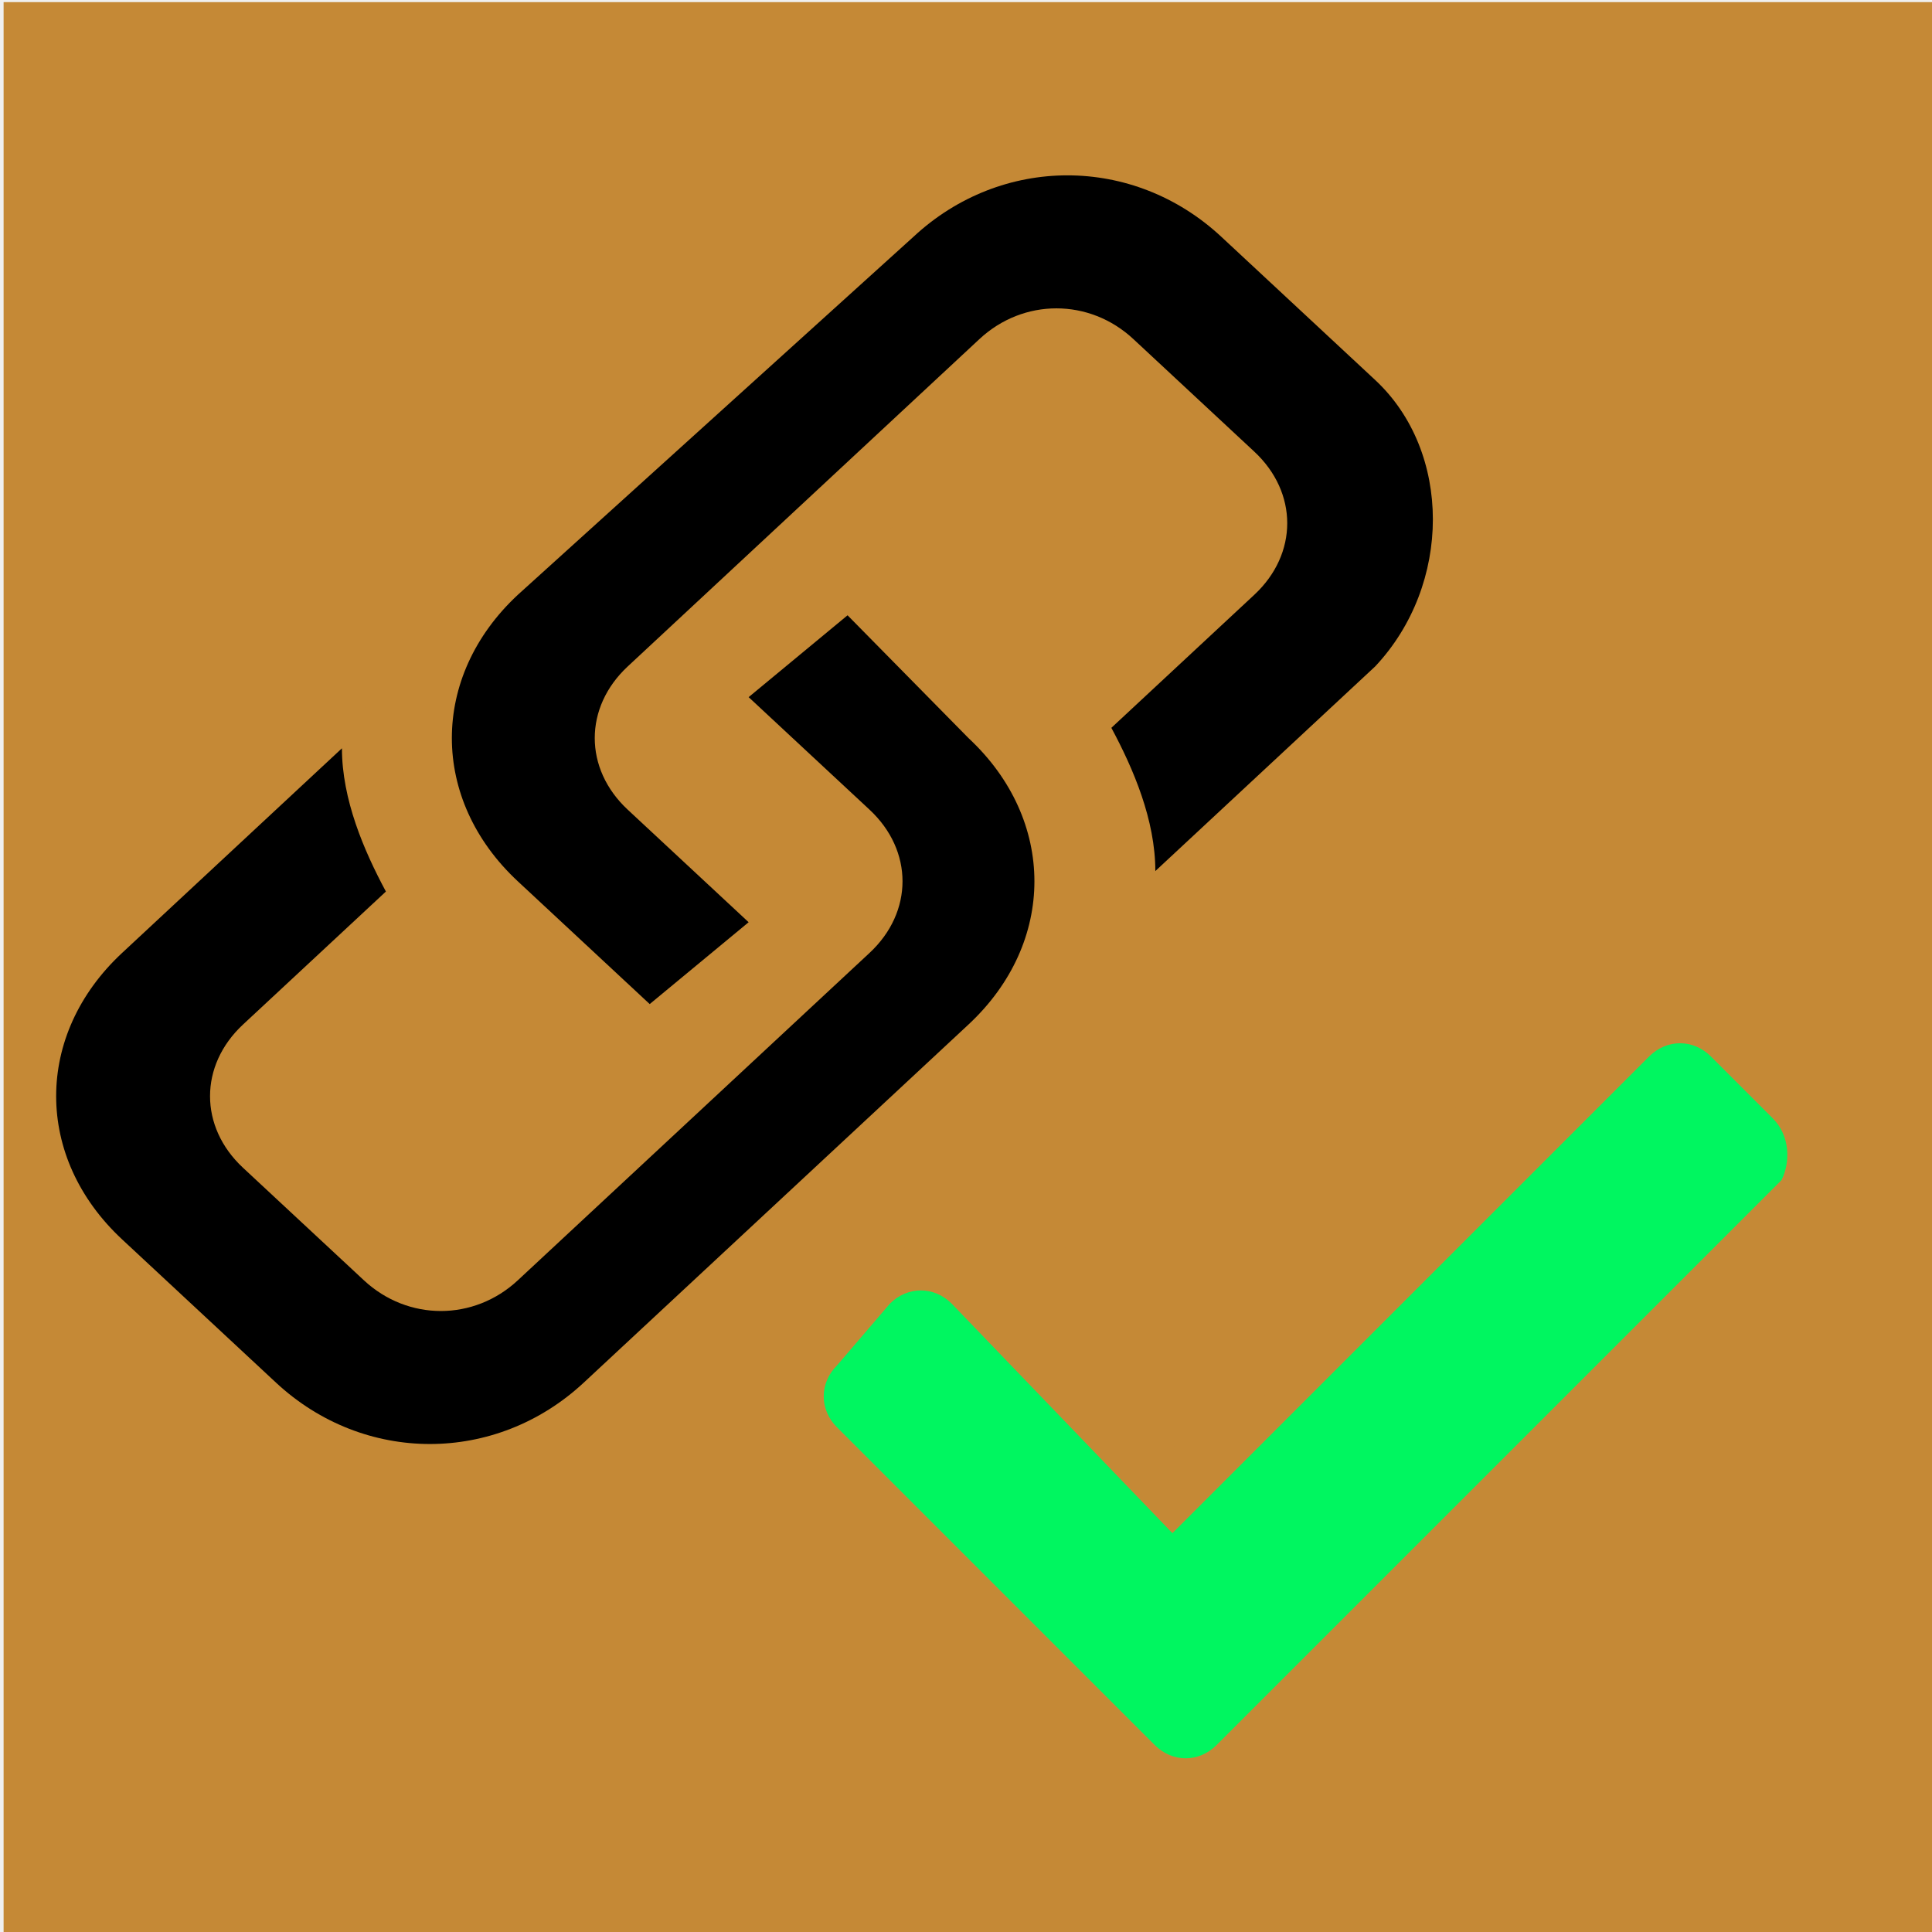
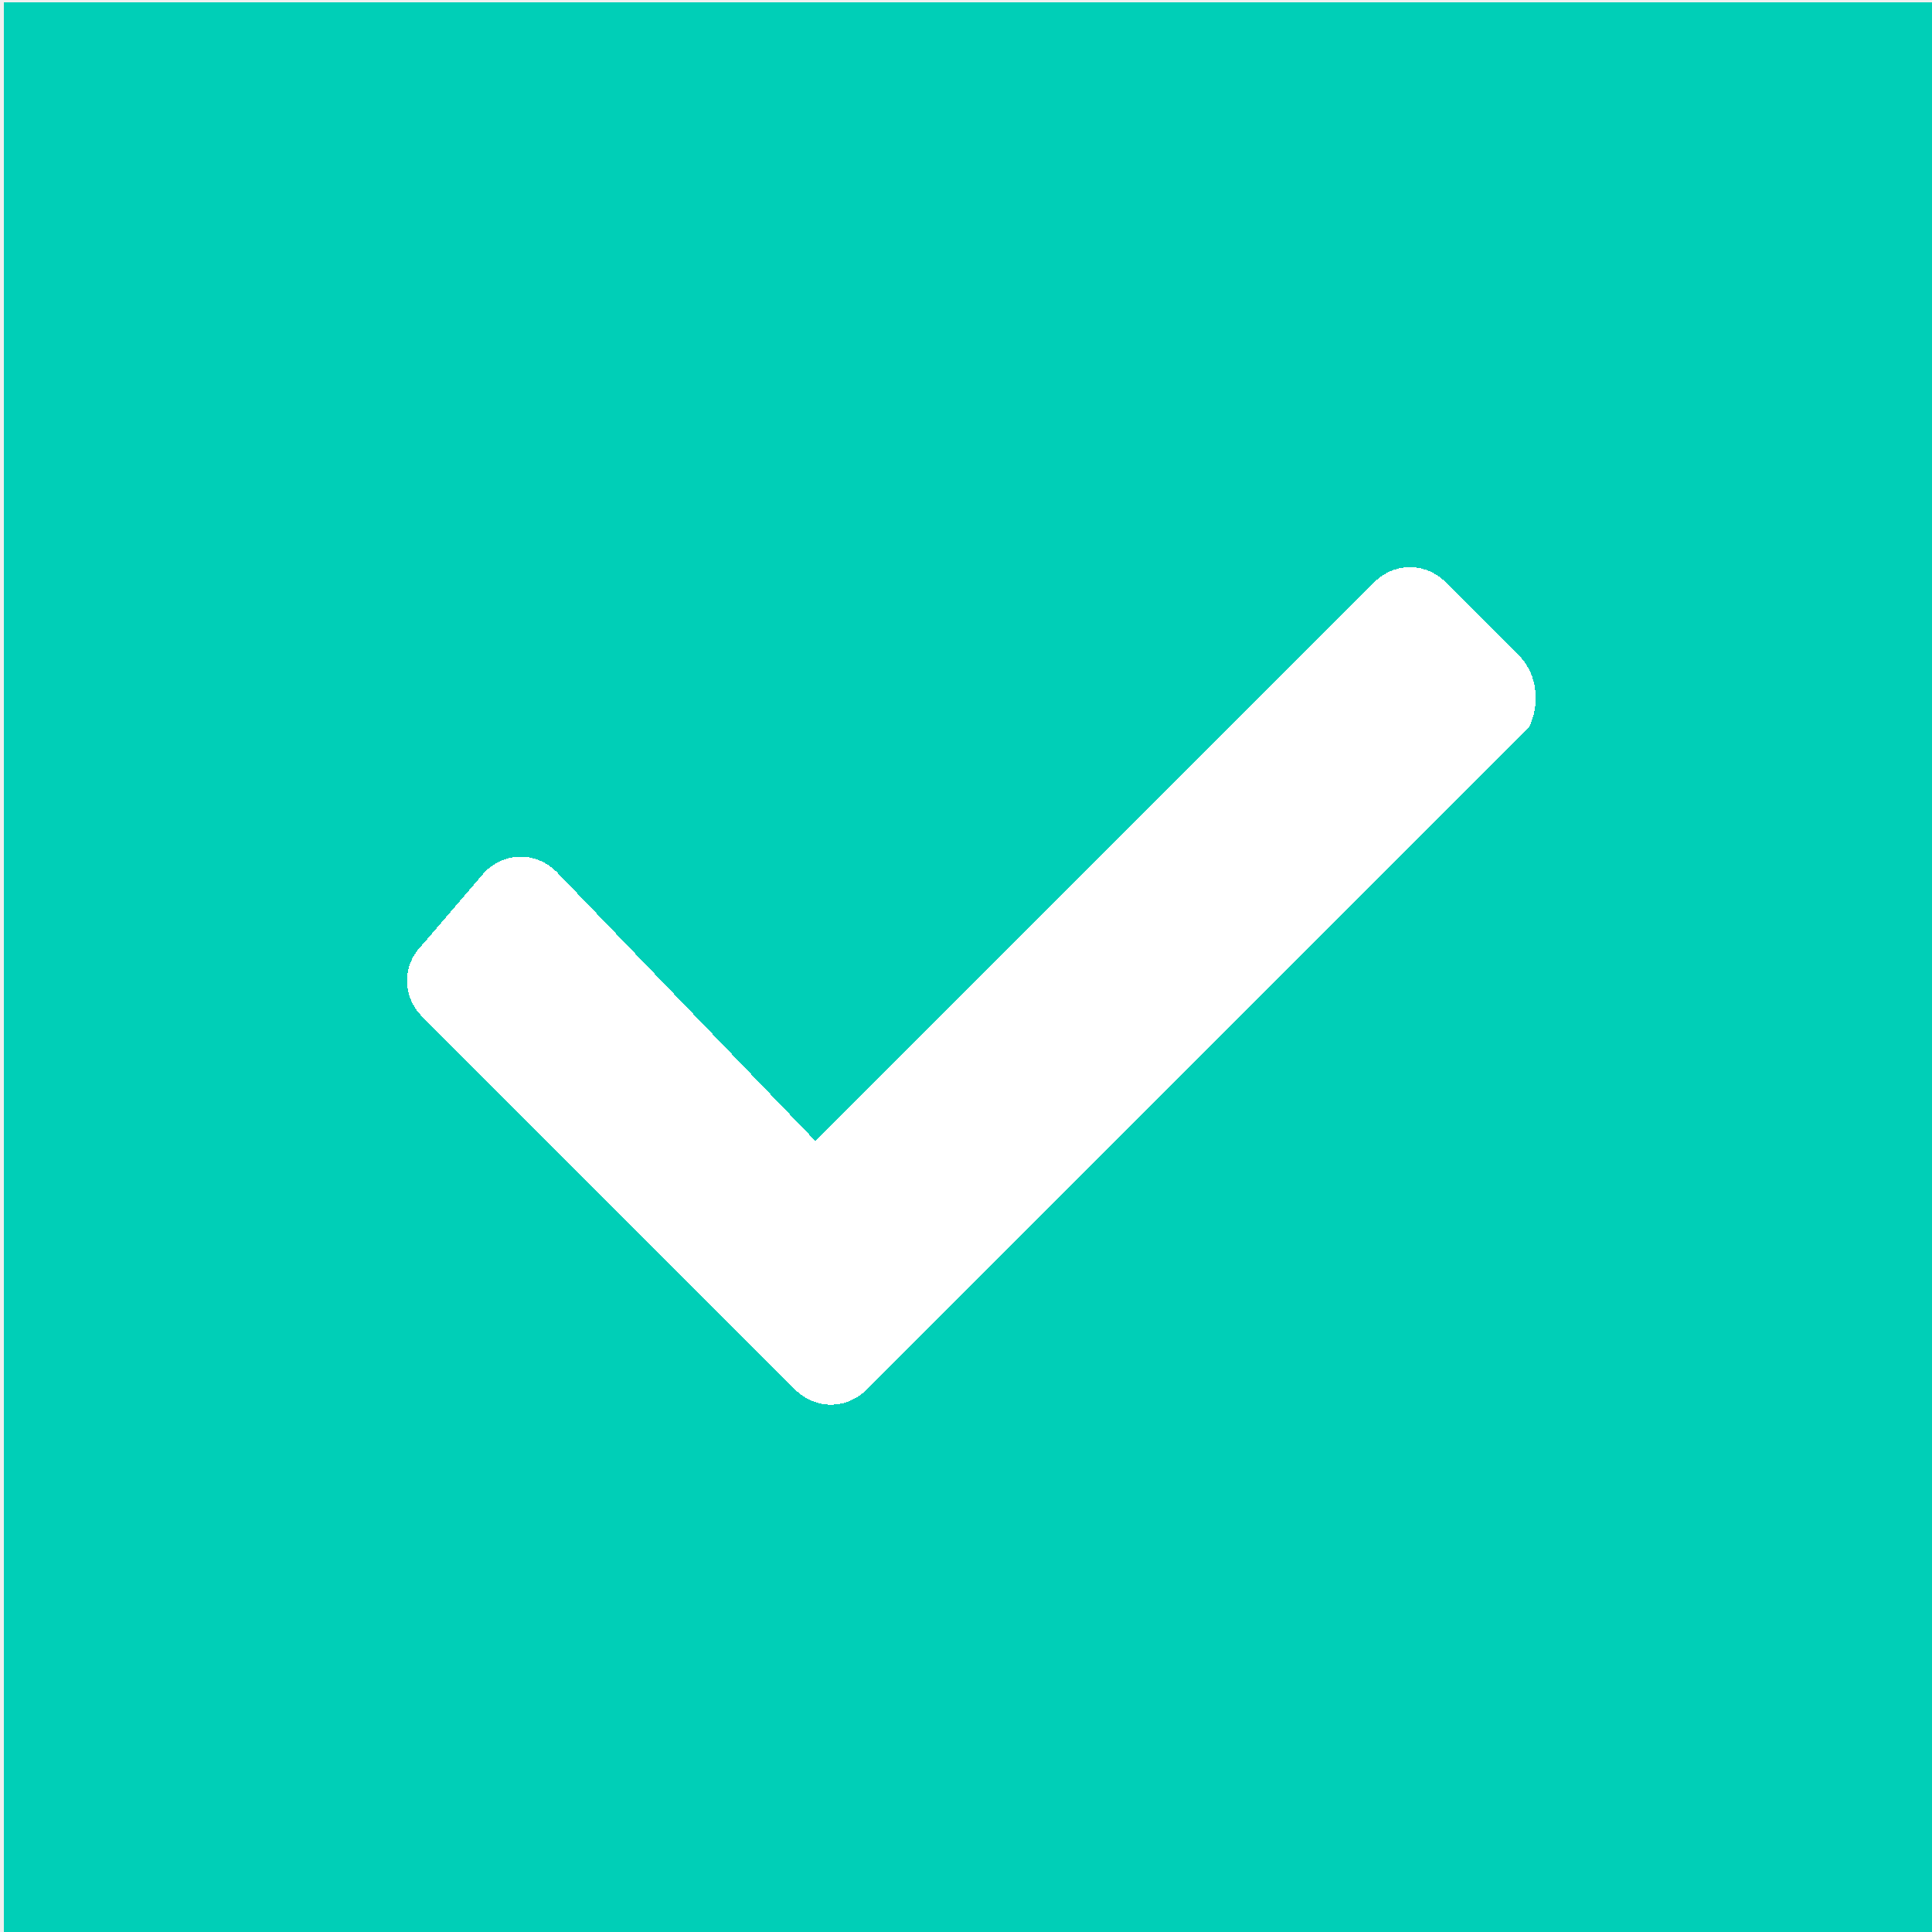
- <svg xmlns="http://www.w3.org/2000/svg" width="64mm" height="64mm" viewBox="0 0 64 64" version="1.1" id="svg12987">
+ <svg xmlns="http://www.w3.org/2000/svg" width="241.89" height="241.89" viewBox="0 0 64 64" version="1.1" id="svg12987" shape-rendering="crispEdges">
  <defs id="defs12981">
-     <marker style="overflow:visible;" id="marker2363" refX="0.0" refY="0.0" orient="auto">
-       <path transform="scale(0.8) rotate(180) translate(12.5,0)" style="fill-rule:evenodd;stroke:#2400f6;stroke-width:1pt;stroke-opacity:1;fill:#2400f6;fill-opacity:1" d="M 0.0,0.0 L 5.0,-5.0 L -12.5,0.0 L 5.0,5.0 L 0.0,0.0 z " id="path2361" />
+     <marker style="overflow:visible" id="marker2363" refX="0" refY="0" orient="auto">
+       <path transform="matrix(-0.8,0,0,-0.8,-10,0)" style="fill:#2400f6;fill-opacity:1;fill-rule:evenodd;stroke:#2400f6;stroke-width:1pt;stroke-opacity:1" d="M 0,0 5,-5 -12.5,0 5,5 Z" id="path2361" />
    </marker>
-     <marker style="overflow:visible" id="Arrow1Lstart" refX="0.0" refY="0.0" orient="auto">
-       <path transform="scale(0.8) translate(12.5,0)" style="fill-rule:evenodd;stroke:#2400f6;stroke-width:1pt;stroke-opacity:1;fill:#2400f6;fill-opacity:1" d="M 0.0,0.0 L 5.0,-5.0 L -12.5,0.0 L 5.0,5.0 L 0.0,0.0 z " id="path2041" />
+     <marker style="overflow:visible" id="Arrow1Lstart" refX="0" refY="0" orient="auto">
+       <path transform="matrix(0.8,0,0,0.8,10,0)" style="fill:#2400f6;fill-opacity:1;fill-rule:evenodd;stroke:#2400f6;stroke-width:1pt;stroke-opacity:1" d="M 0,0 5,-5 -12.5,0 5,5 Z" id="path2041" />
    </marker>
-     <marker style="overflow:visible;" id="Arrow1Lend" refX="0.0" refY="0.0" orient="auto">
-       <path transform="scale(0.8) rotate(180) translate(12.5,0)" style="fill-rule:evenodd;stroke:#2400f6;stroke-width:1pt;stroke-opacity:1;fill:#2400f6;fill-opacity:1" d="M 0.0,0.0 L 5.0,-5.0 L -12.5,0.0 L 5.0,5.0 L 0.0,0.0 z " id="path2044" />
+     <marker style="overflow:visible" id="Arrow1Lend" refX="0" refY="0" orient="auto">
+       <path transform="matrix(-0.8,0,0,-0.8,-10,0)" style="fill:#2400f6;fill-opacity:1;fill-rule:evenodd;stroke:#2400f6;stroke-width:1pt;stroke-opacity:1" d="M 0,0 5,-5 -12.5,0 5,5 Z" id="path2044" />
    </marker>
  </defs>
-   <g id="layer1" transform="matrix(1,0,0,1.002623,-50.52964,-81.1963)" style="fill:#c58936;fill-opacity:1">
-     <rect style="fill:#c58936;fill-opacity:1;stroke:none;stroke-width:0.405;stroke-linejoin:miter;stroke-miterlimit:4;stroke-dasharray:none;stroke-opacity:1" id="rect17482" width="64" height="64" x="50.649" y="81.054" />
-     <g id="g20" transform="matrix(0.06792377,0,0,0.06792377,53.1484,106.3064)" style="fill:#c58936;fill-opacity:1">
-       <path d="m 567.471,114.583 c 0,-69.366 -56.357,-125.668 -125.723,-125.668 -69.417,0 -125.609,56.298 -125.609,125.668 0,69.37 56.192,125.723 125.609,125.723 69.366,0 125.723,-56.357 125.723,-125.723 M 441.748,-220.009 c -184.664,0 -334.564,149.877 -334.619,334.513 h 99.65 c 0.024,-129.64 105.242,-234.941 234.969,-234.941 129.774,0 235.075,105.325 235.075,235.024 0,129.715 -105.242,234.992 -234.969,235.016 v 99.65 c 184.743,-0.051 334.513,-149.983 334.513,-334.67 0,-184.687 -149.826,-334.592 -334.619,-334.592" id="path2" style="fill:#c58936;fill-opacity:1;stroke-width:3.933" />
+   <g id="layer1" transform="translate(-50.52964,-80.98366)" style="fill:#00cfb7;fill-opacity:1">
+     <rect style="fill:#00cfb7;fill-opacity:1;stroke:none;stroke-width:0.405;stroke-linejoin:miter;stroke-miterlimit:4;stroke-dasharray:none;stroke-opacity:1" id="rect17482" width="64" height="64" x="50.649" y="81.054" />
+     <g id="g20" transform="matrix(0.06792377,0,0,0.06792377,53.1484,106.3064)" style="fill:#00cfb7;fill-opacity:1">
+       <path d="m 567.471,114.583 c 0,-69.366 -56.357,-125.668 -125.723,-125.668 -69.417,0 -125.609,56.298 -125.609,125.668 0,69.37 56.192,125.723 125.609,125.723 69.366,0 125.723,-56.357 125.723,-125.723 M 441.748,-220.009 c -184.664,0 -334.564,149.877 -334.619,334.513 h 99.65 c 0.024,-129.64 105.242,-234.941 234.969,-234.941 129.774,0 235.075,105.325 235.075,235.024 0,129.715 -105.242,234.992 -234.969,235.016 v 99.65 c 184.743,-0.051 334.513,-149.983 334.513,-334.67 0,-184.687 -149.826,-334.592 -334.619,-334.592" id="path2" style="fill:#00cfb7;fill-opacity:1;stroke-width:3.933" />
    </g>
  </g>
-   <g class="icon-color" id="g6" transform="matrix(3.641164,0,0,3.389184,-4.32981,-0.2917448)">
-     <path d="M 13.7,3.8 12.3,2.4 c -0.8,-0.8 -2,-0.8 -2.8,0 L 5.9,5.9 c -0.8,0.8 -0.8,2 0,2.8 L 7.1,9.9 8,9.1 6.9,8 C 6.5,7.6 6.5,7 6.9,6.6 l 3.2,-3.2 c 0.4,-0.4 1,-0.4 1.4,0 l 1.1,1.1 c 0.4,0.4 0.4,1 0,1.4 l -1.3,1.3 c 0.2,0.4 0.4,0.9 0.4,1.4 l 2,-2 c 0.7,-0.8 0.7,-2.1 0,-2.8 z" id="path2-6" />
-     <path d="M 8.9,6.1 8,6.9 9.1,8 c 0.4,0.4 0.4,1 0,1.4 L 5.9,12.6 C 5.5,13 4.9,13 4.5,12.6 L 3.4,11.5 C 3,11.1 3,10.5 3.4,10.1 L 4.7,8.8 C 4.5,8.4 4.3,7.9 4.3,7.4 l -2,2 c -0.8,0.8 -0.8,2 0,2.8 l 1.4,1.4 c 0.8,0.8 2,0.8 2.8,0 L 10,10.1 c 0.8,-0.8 0.8,-2 0,-2.8 z" id="path4" />
-   </g>
-   <g class="icon-color" id="g4" transform="matrix(2.924354,0,0,2.924354,19.82934,23.00758)" style="fill:#00f660;fill-opacity:1">
-     <path d="M 13.3,4.8 12.6,4.1 C 12.4,3.9 12.1,3.9 11.9,4.1 L 6.5,9.5 4,6.9 C 3.8,6.7 3.5,6.7 3.3,6.9 L 2.7,7.6 c -0.2,0.2 -0.2,0.5 0,0.7 l 3.6,3.6 c 0.2,0.2 0.5,0.2 0.7,0 L 13.4,5.5 C 13.5,5.3 13.5,5 13.3,4.8 Z" id="path2-7" style="fill:#00f660;fill-opacity:1" />
+   <g class="icon-color" id="g4" transform="matrix(3.425293,0,0,3.425293,4.747648,5.257487)" style="fill:#ffffff;fill-opacity:1">
+     <path d="M 13.3,4.8 12.6,4.1 C 12.4,3.9 12.1,3.9 11.9,4.1 L 6.5,9.5 4,6.9 C 3.8,6.7 3.5,6.7 3.3,6.9 L 2.7,7.6 c -0.2,0.2 -0.2,0.5 0,0.7 l 3.6,3.6 c 0.2,0.2 0.5,0.2 0.7,0 L 13.4,5.5 C 13.5,5.3 13.5,5 13.3,4.8 Z" id="path2-7" style="fill:#ffffff;fill-opacity:1" />
  </g>
</svg>
